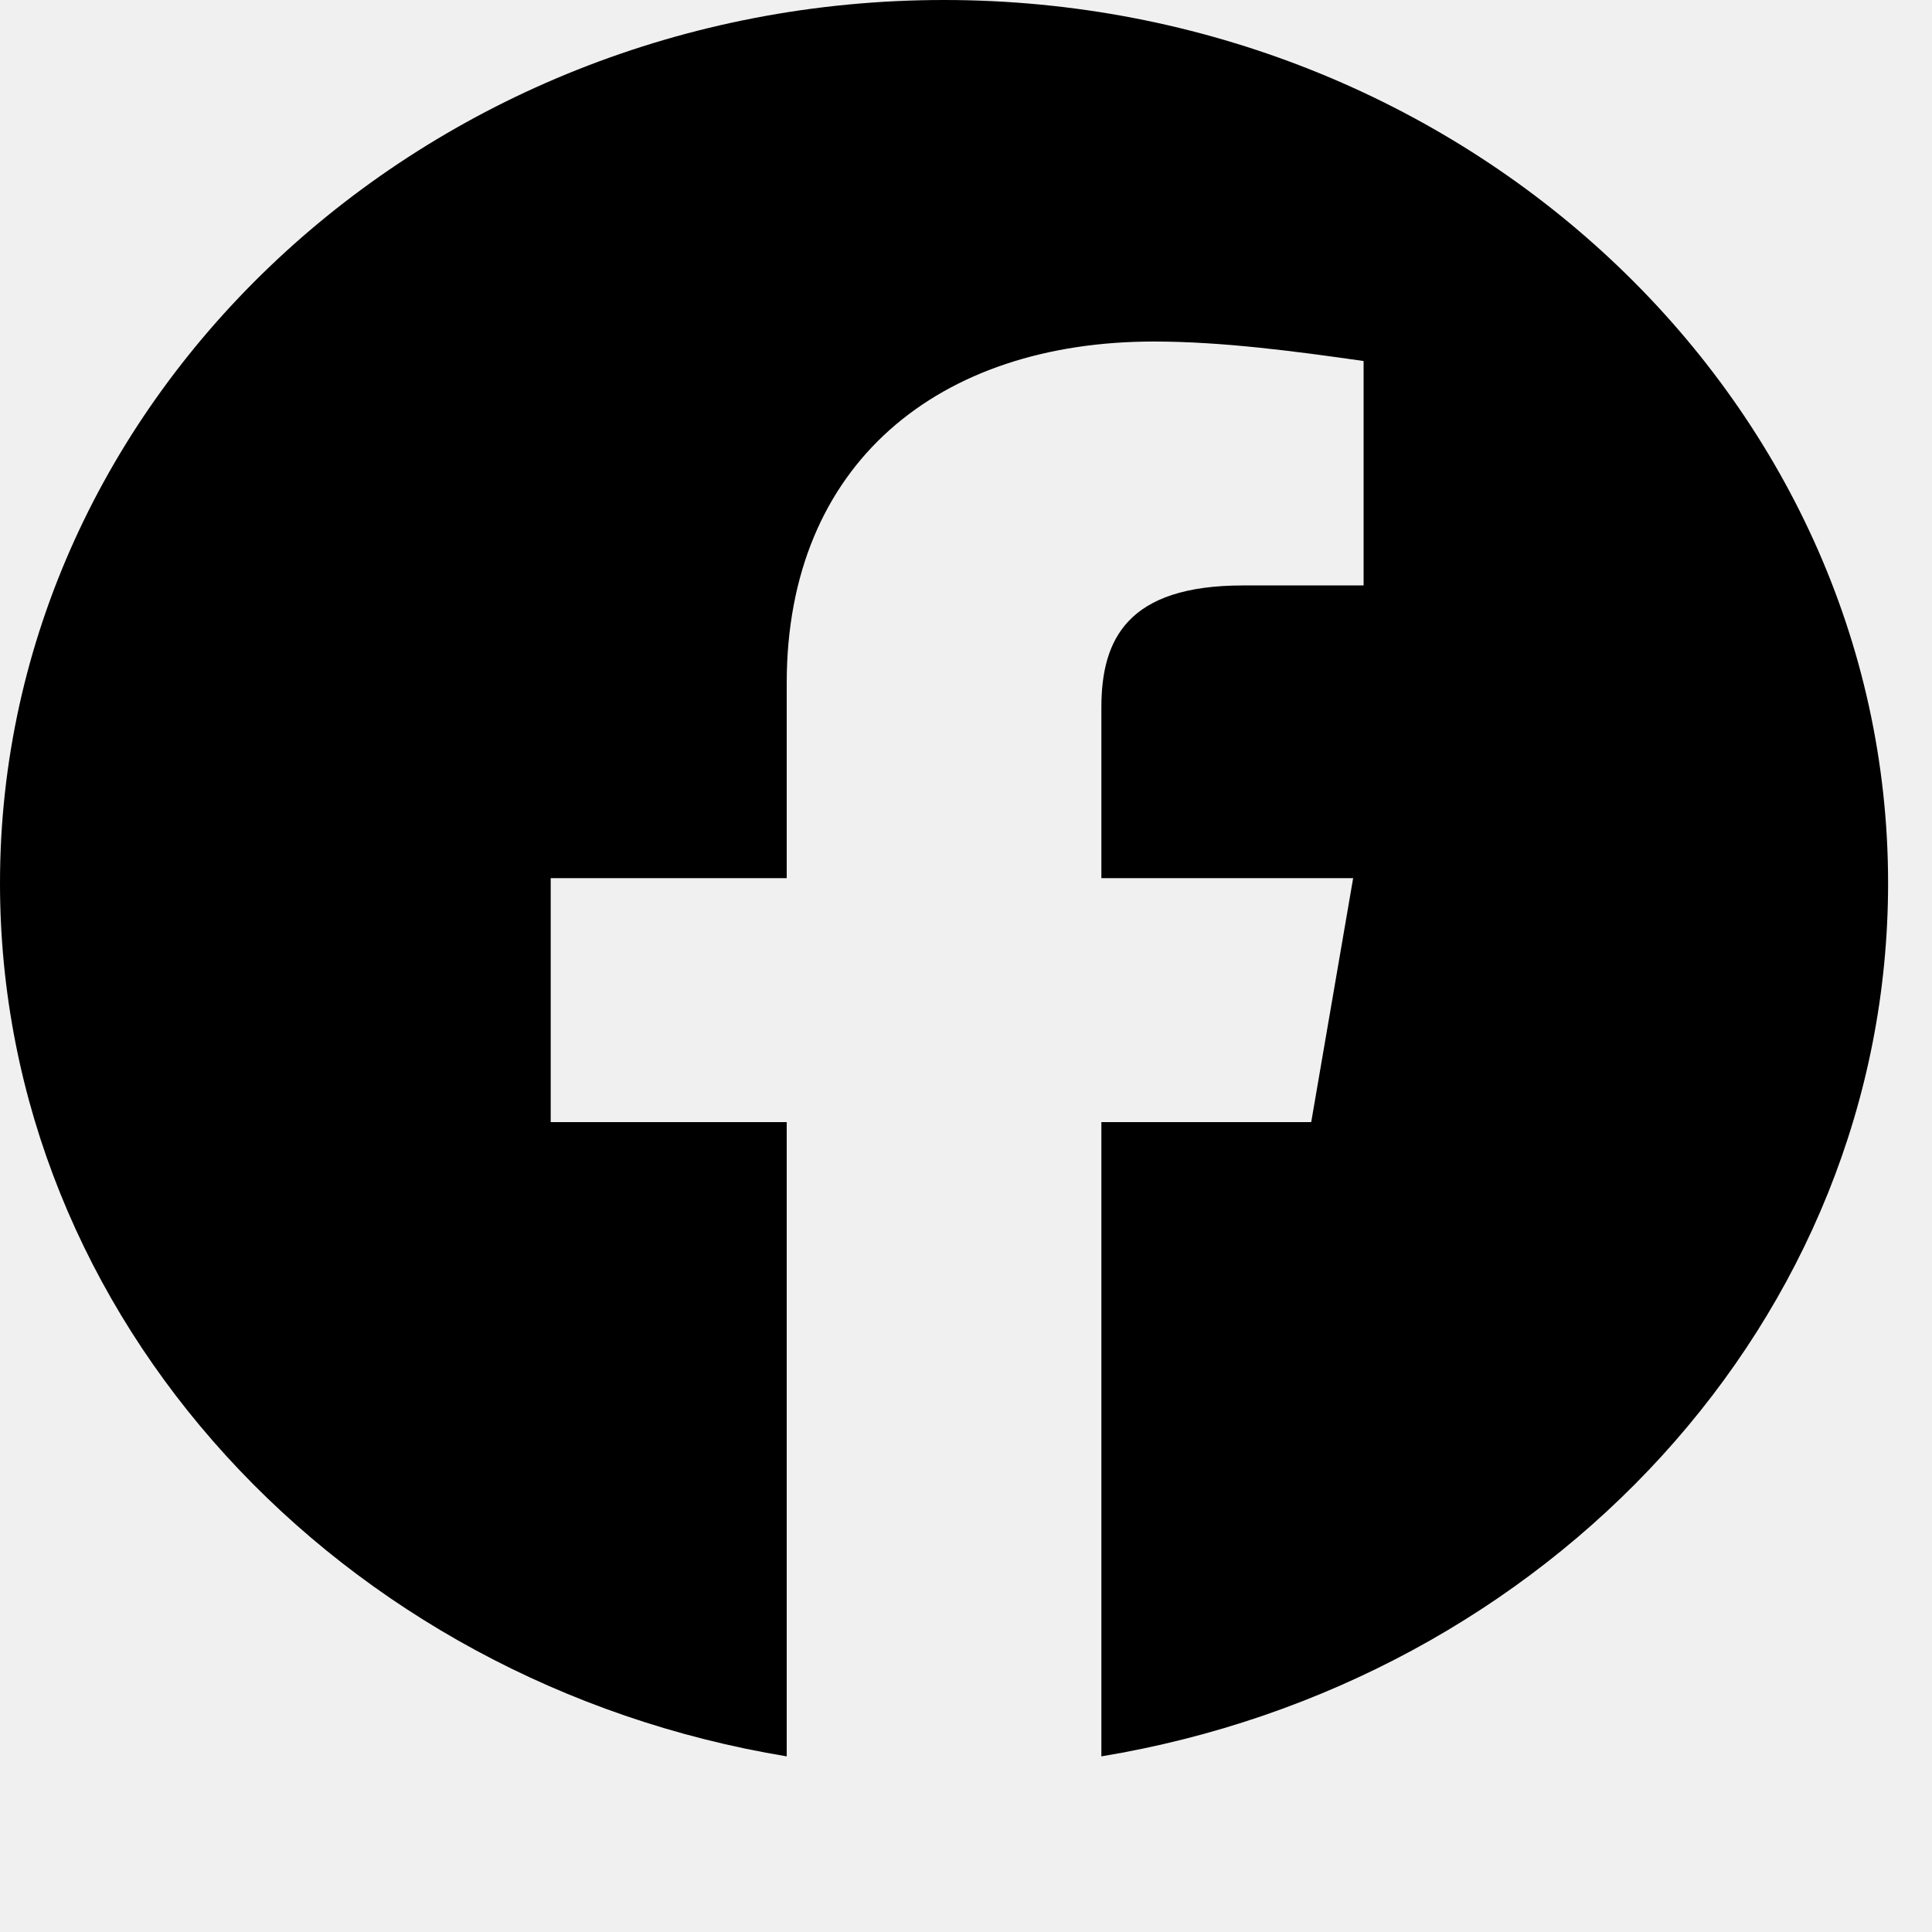
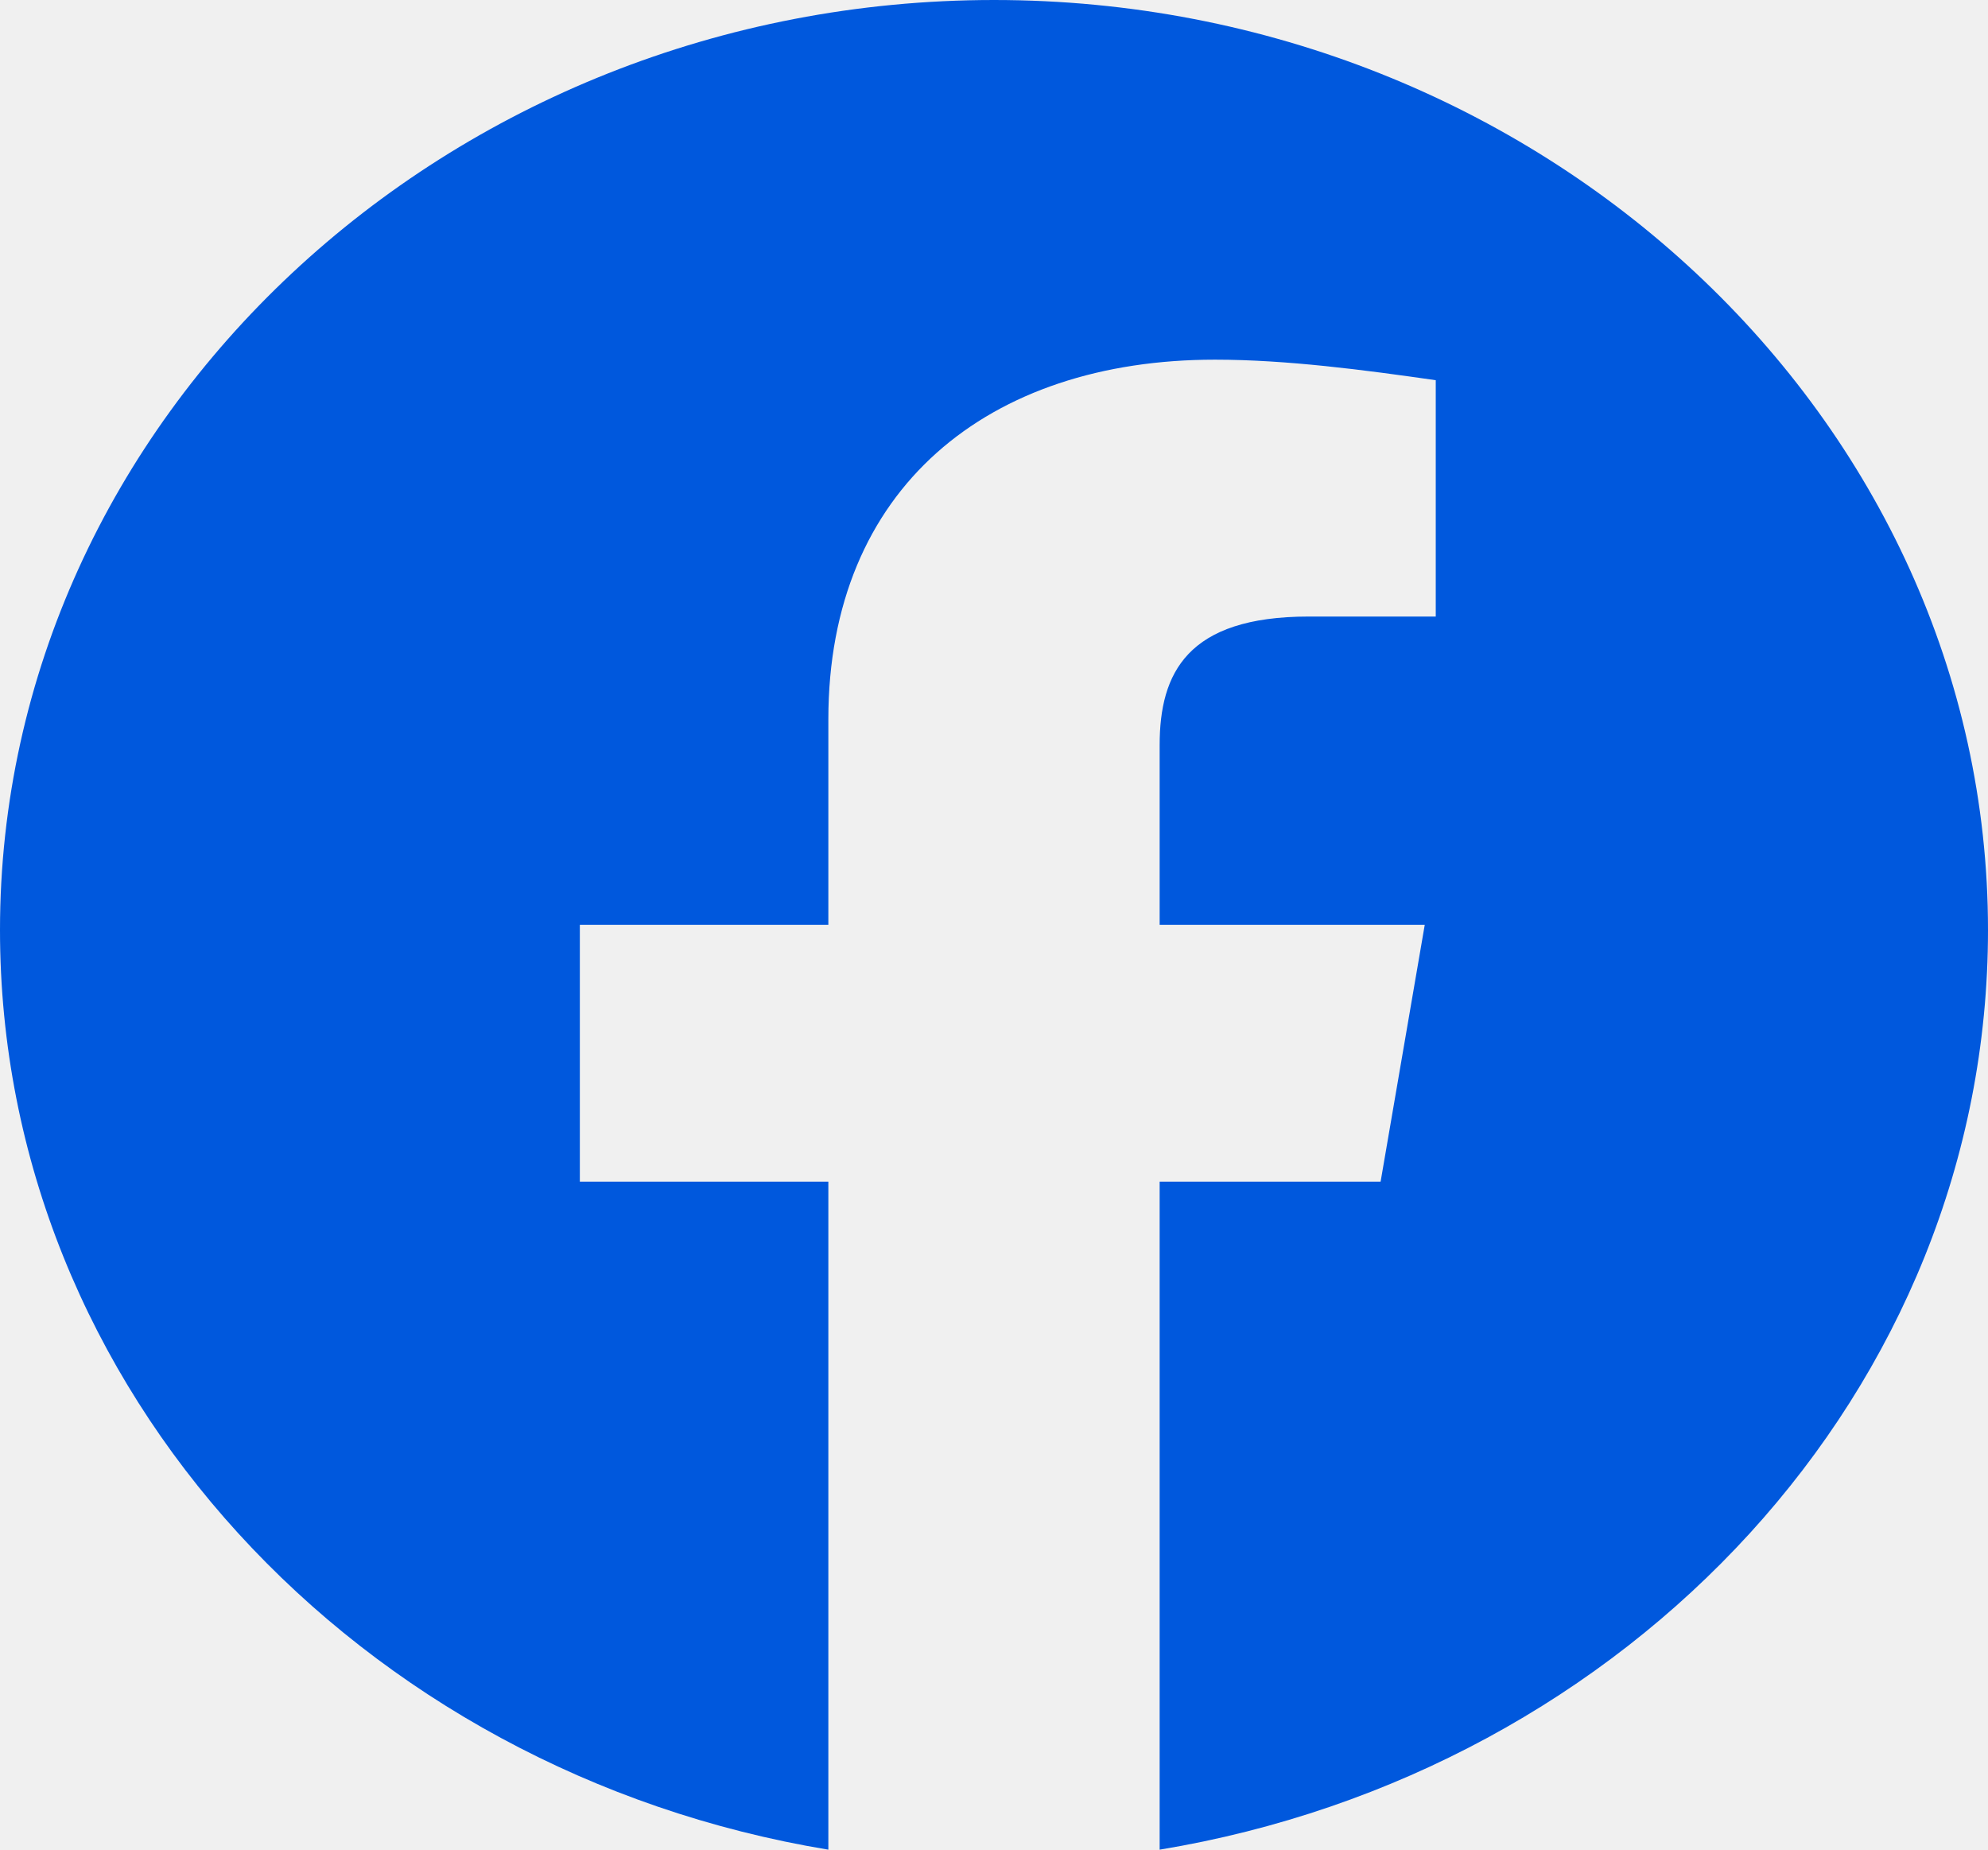
- <svg xmlns="http://www.w3.org/2000/svg" width="44" height="44" viewBox="0 0 44 44" fill="none">
-   <g clip-path="url(#clip0_95_705)">
-     <path fill-rule="evenodd" clip-rule="evenodd" d="M0 20.112C0 30.055 7.763 38.323 17.917 40V25.555H12.542V20H17.917V15.555C17.917 10.555 21.38 7.778 26.278 7.778C27.83 7.778 29.503 8 31.055 8.222V13.333H28.308C25.68 13.333 25.083 14.555 25.083 16.112V20H30.817L29.862 25.555H25.083V40C35.237 38.323 43 30.057 43 20.112C43 9.05 33.325 0 21.5 0C9.675 0 0 9.05 0 20.112Z" fill="black" />
-   </g>
-   <defs>
-     <clipPath id="clip0_95_705">
-       <rect width="44" height="44" fill="white" />
-     </clipPath>
-   </defs>
+ <svg xmlns="http://www.w3.org/2000/svg" width="43" height="40" viewBox="0 0 43 40" fill="none">
+   <path fill-rule="evenodd" clip-rule="evenodd" d="M0 20.112C0 30.055 7.763 38.323 17.917 40V25.555H12.542V20H17.917V15.555C17.917 10.555 21.38 7.778 26.278 7.778C27.83 7.778 29.503 8 31.055 8.222V13.333H28.308C25.68 13.333 25.083 14.555 25.083 16.112V20H30.817L29.862 25.555H25.083V40C35.237 38.323 43 30.057 43 20.112C43 9.05 33.325 0 21.5 0C9.675 0 0 9.05 0 20.112Z" fill="#0058DD" />
</svg>
